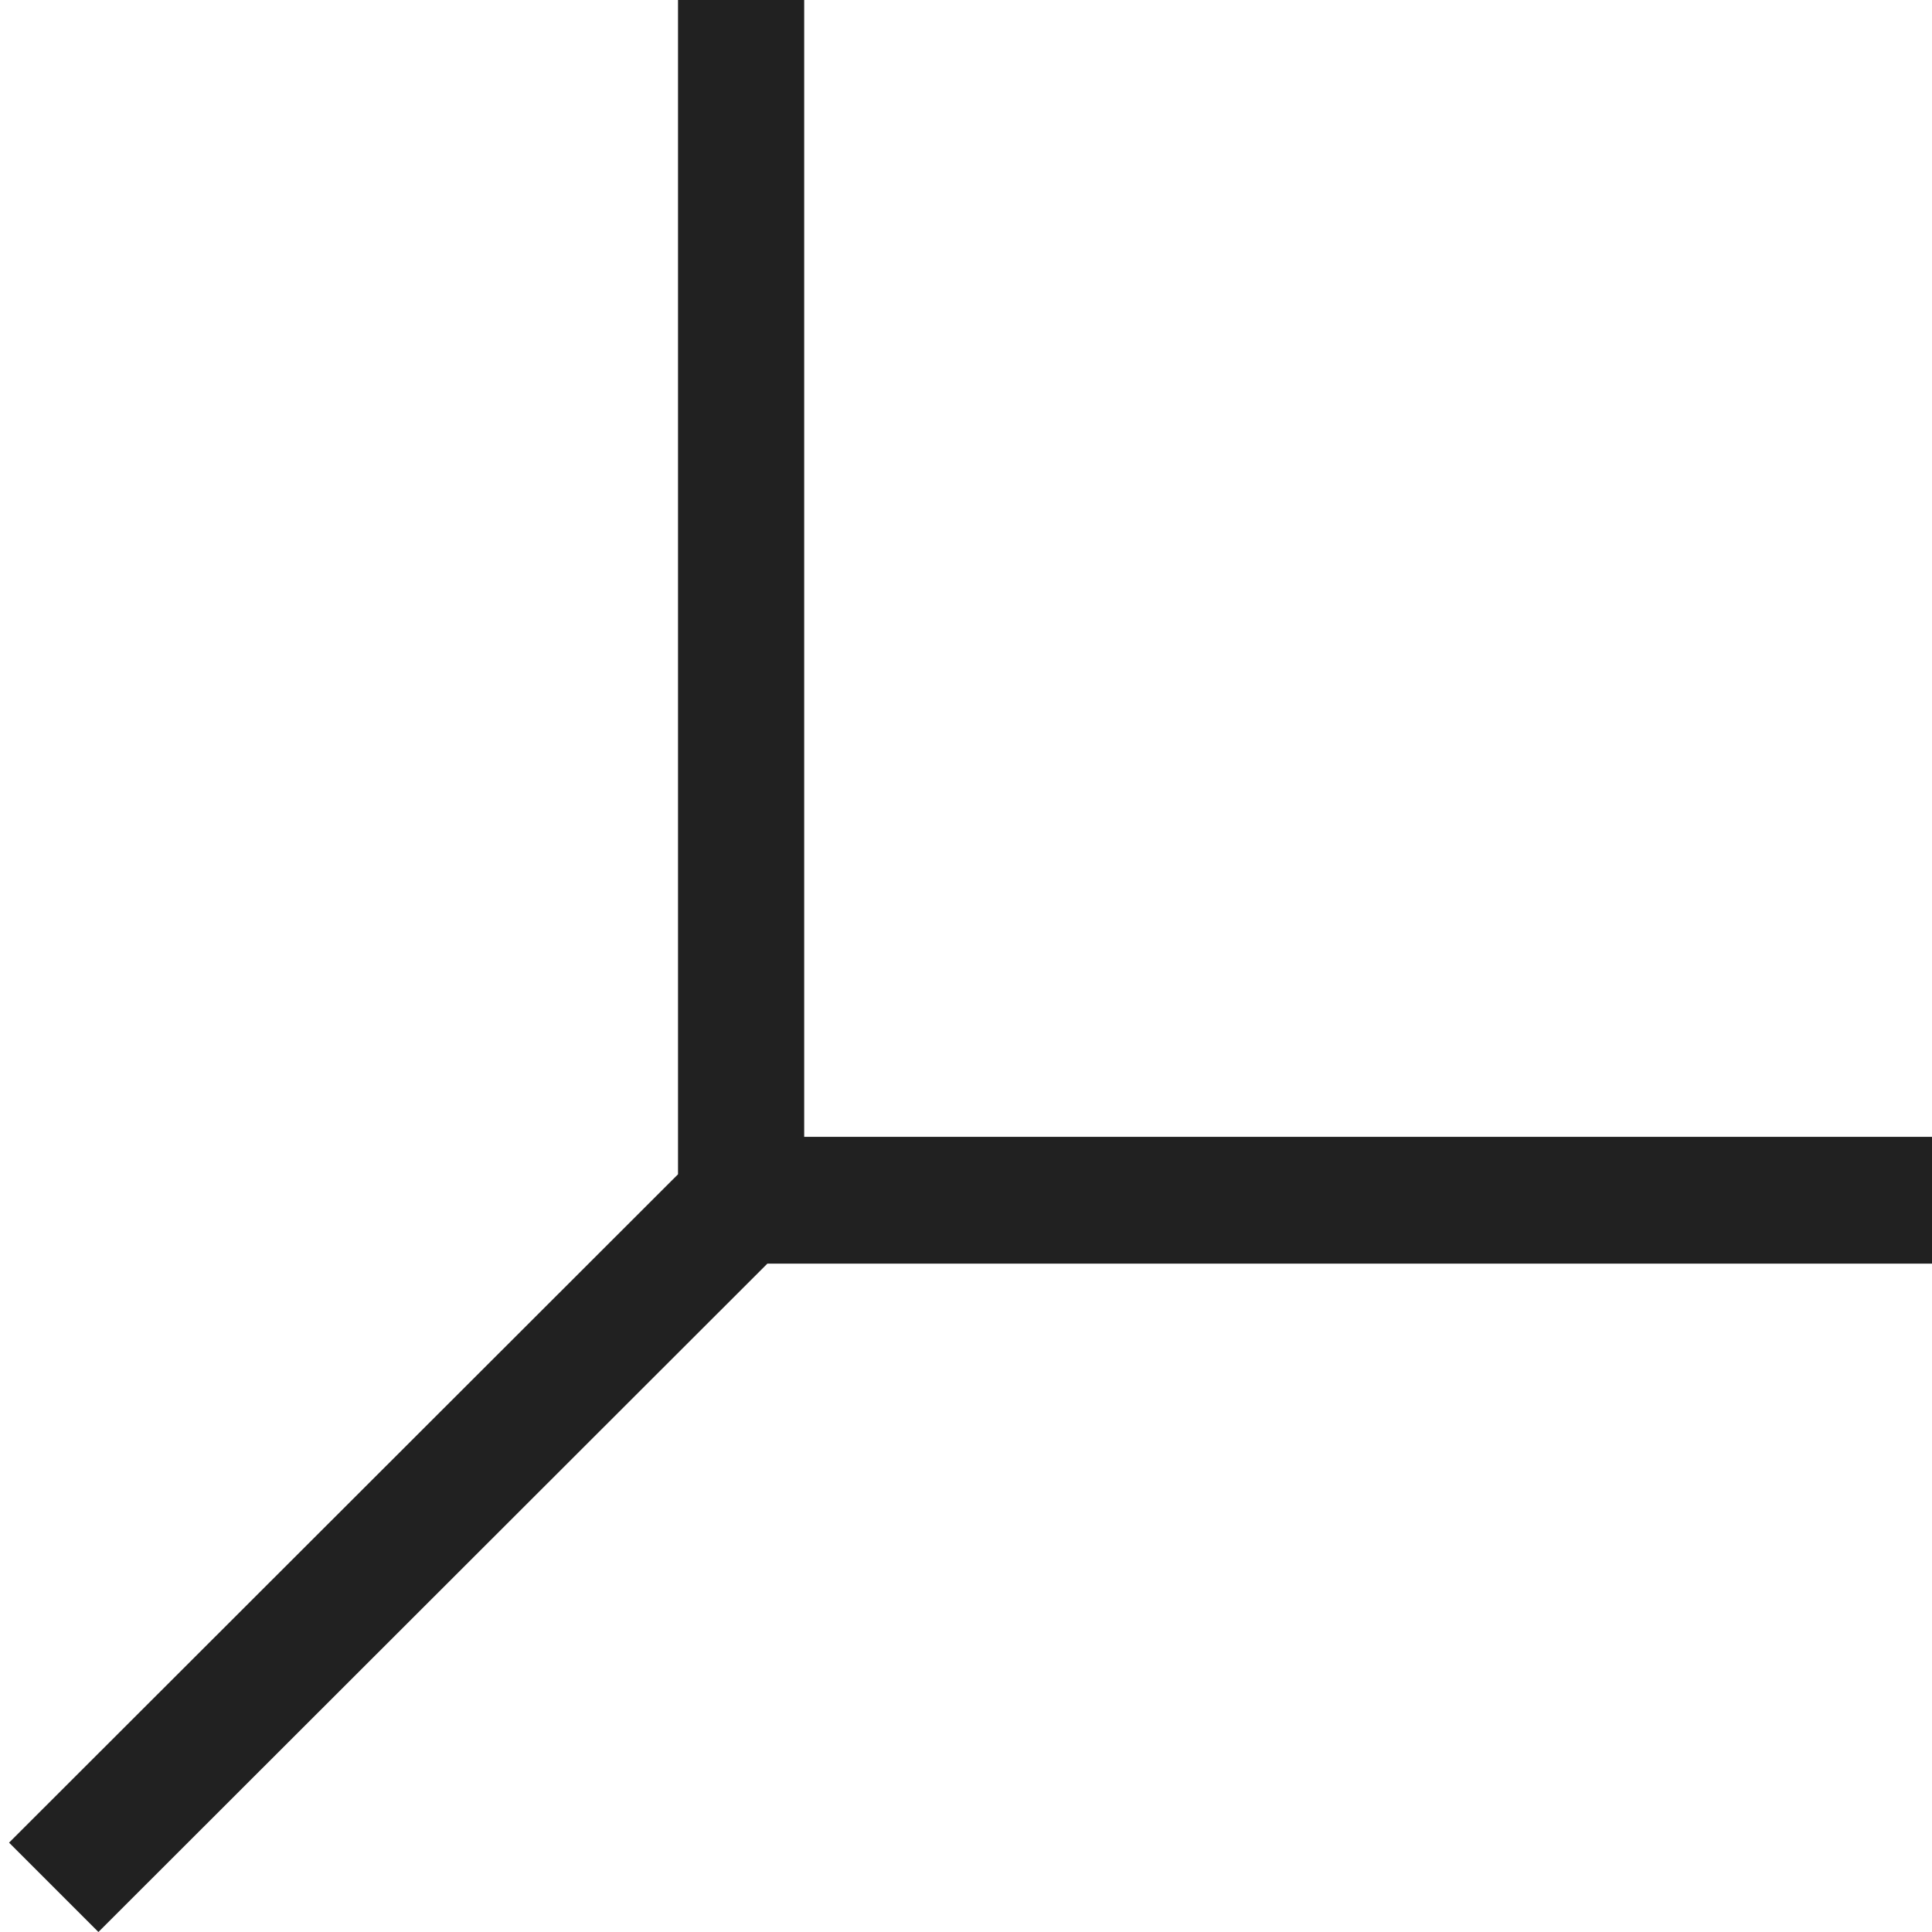
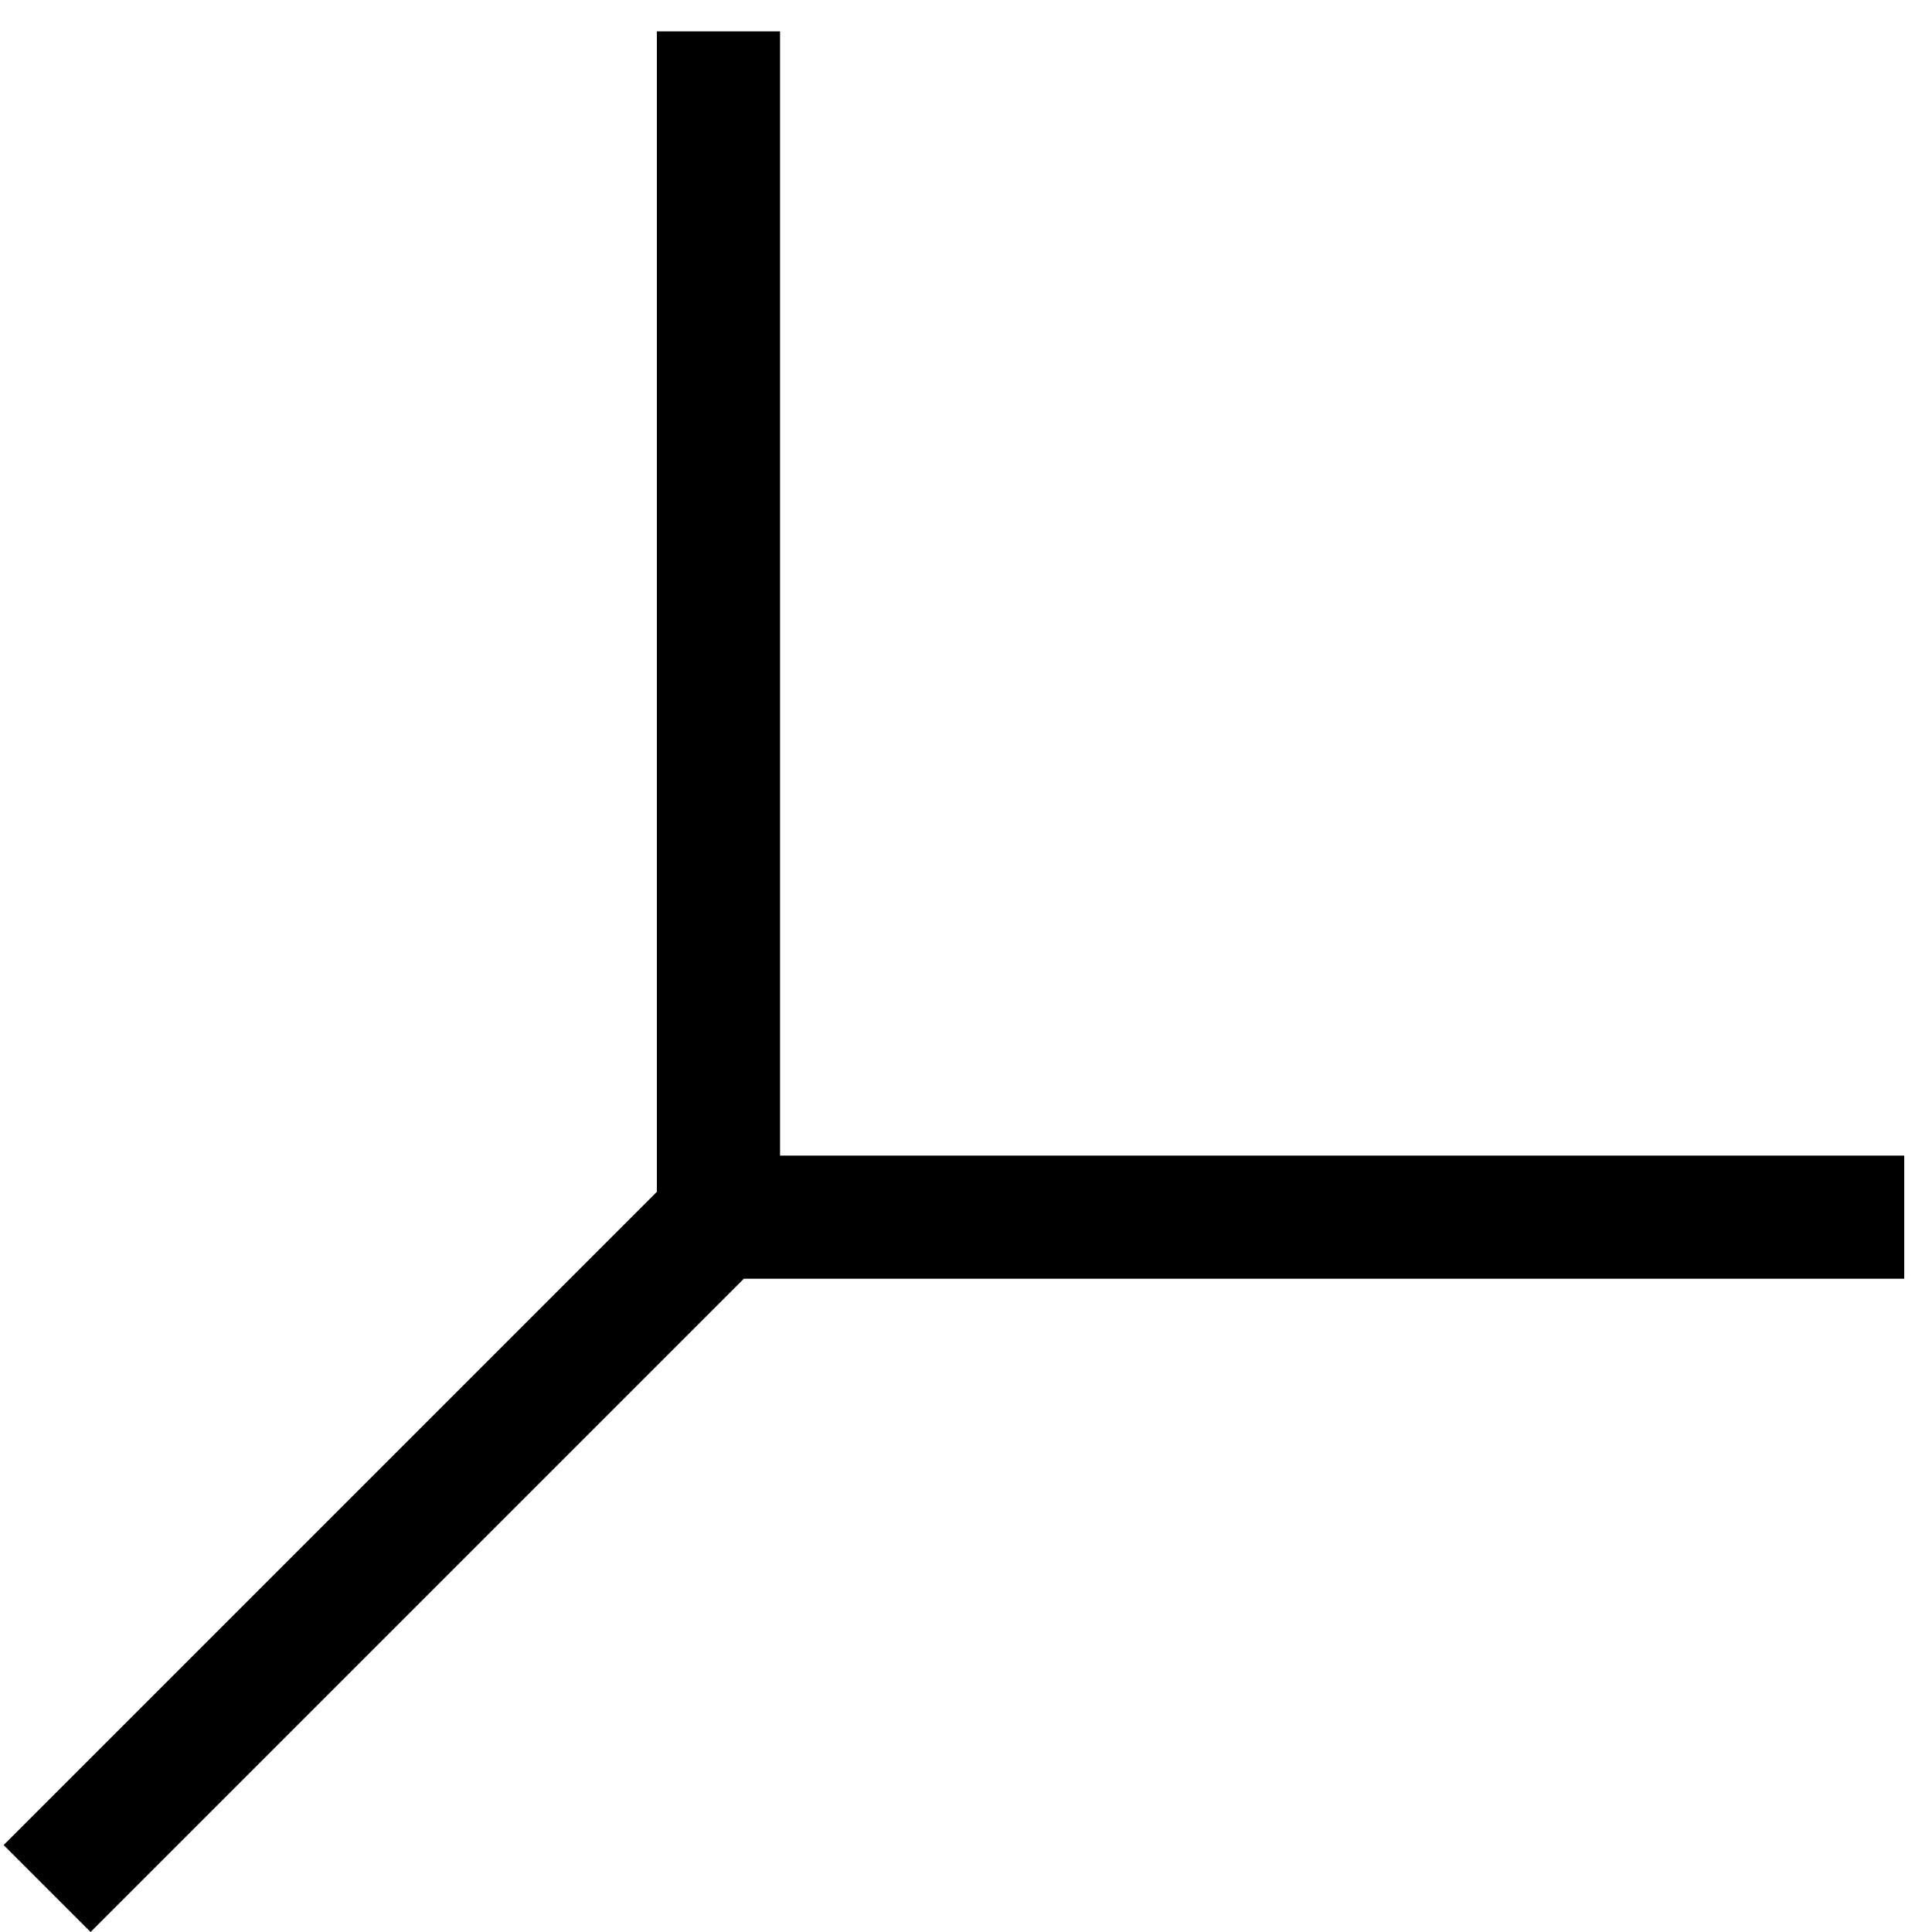
- <svg xmlns="http://www.w3.org/2000/svg" id="Layer_1" data-name="Layer 1" viewBox="0 0 32 32">
-   <defs>
-     <style>
-       .cls-1 {
-         fill: #212121;
-         stroke-width: 0px;
-       }
-     </style>
-   </defs>
-   <polygon class="cls-1" points="32.4 18.83 13.32 18.83 13.32 -.24 11.23 -.24 11.23 19.45 .15 30.52 1.63 32 12.71 20.93 32.4 20.93 32.4 18.83" />
+ <svg xmlns="http://www.w3.org/2000/svg" id="Layer_1" data-name="Layer 1" viewBox="0 0 16 16">
+   <polygon class="cls-1" points="15.77 9.57 6.46 9.57 6.46 .26 5.44 .26 5.44 9.87 .03 15.28 .75 16 6.16 10.59 15.77 10.59 15.77 9.57" />
</svg>
